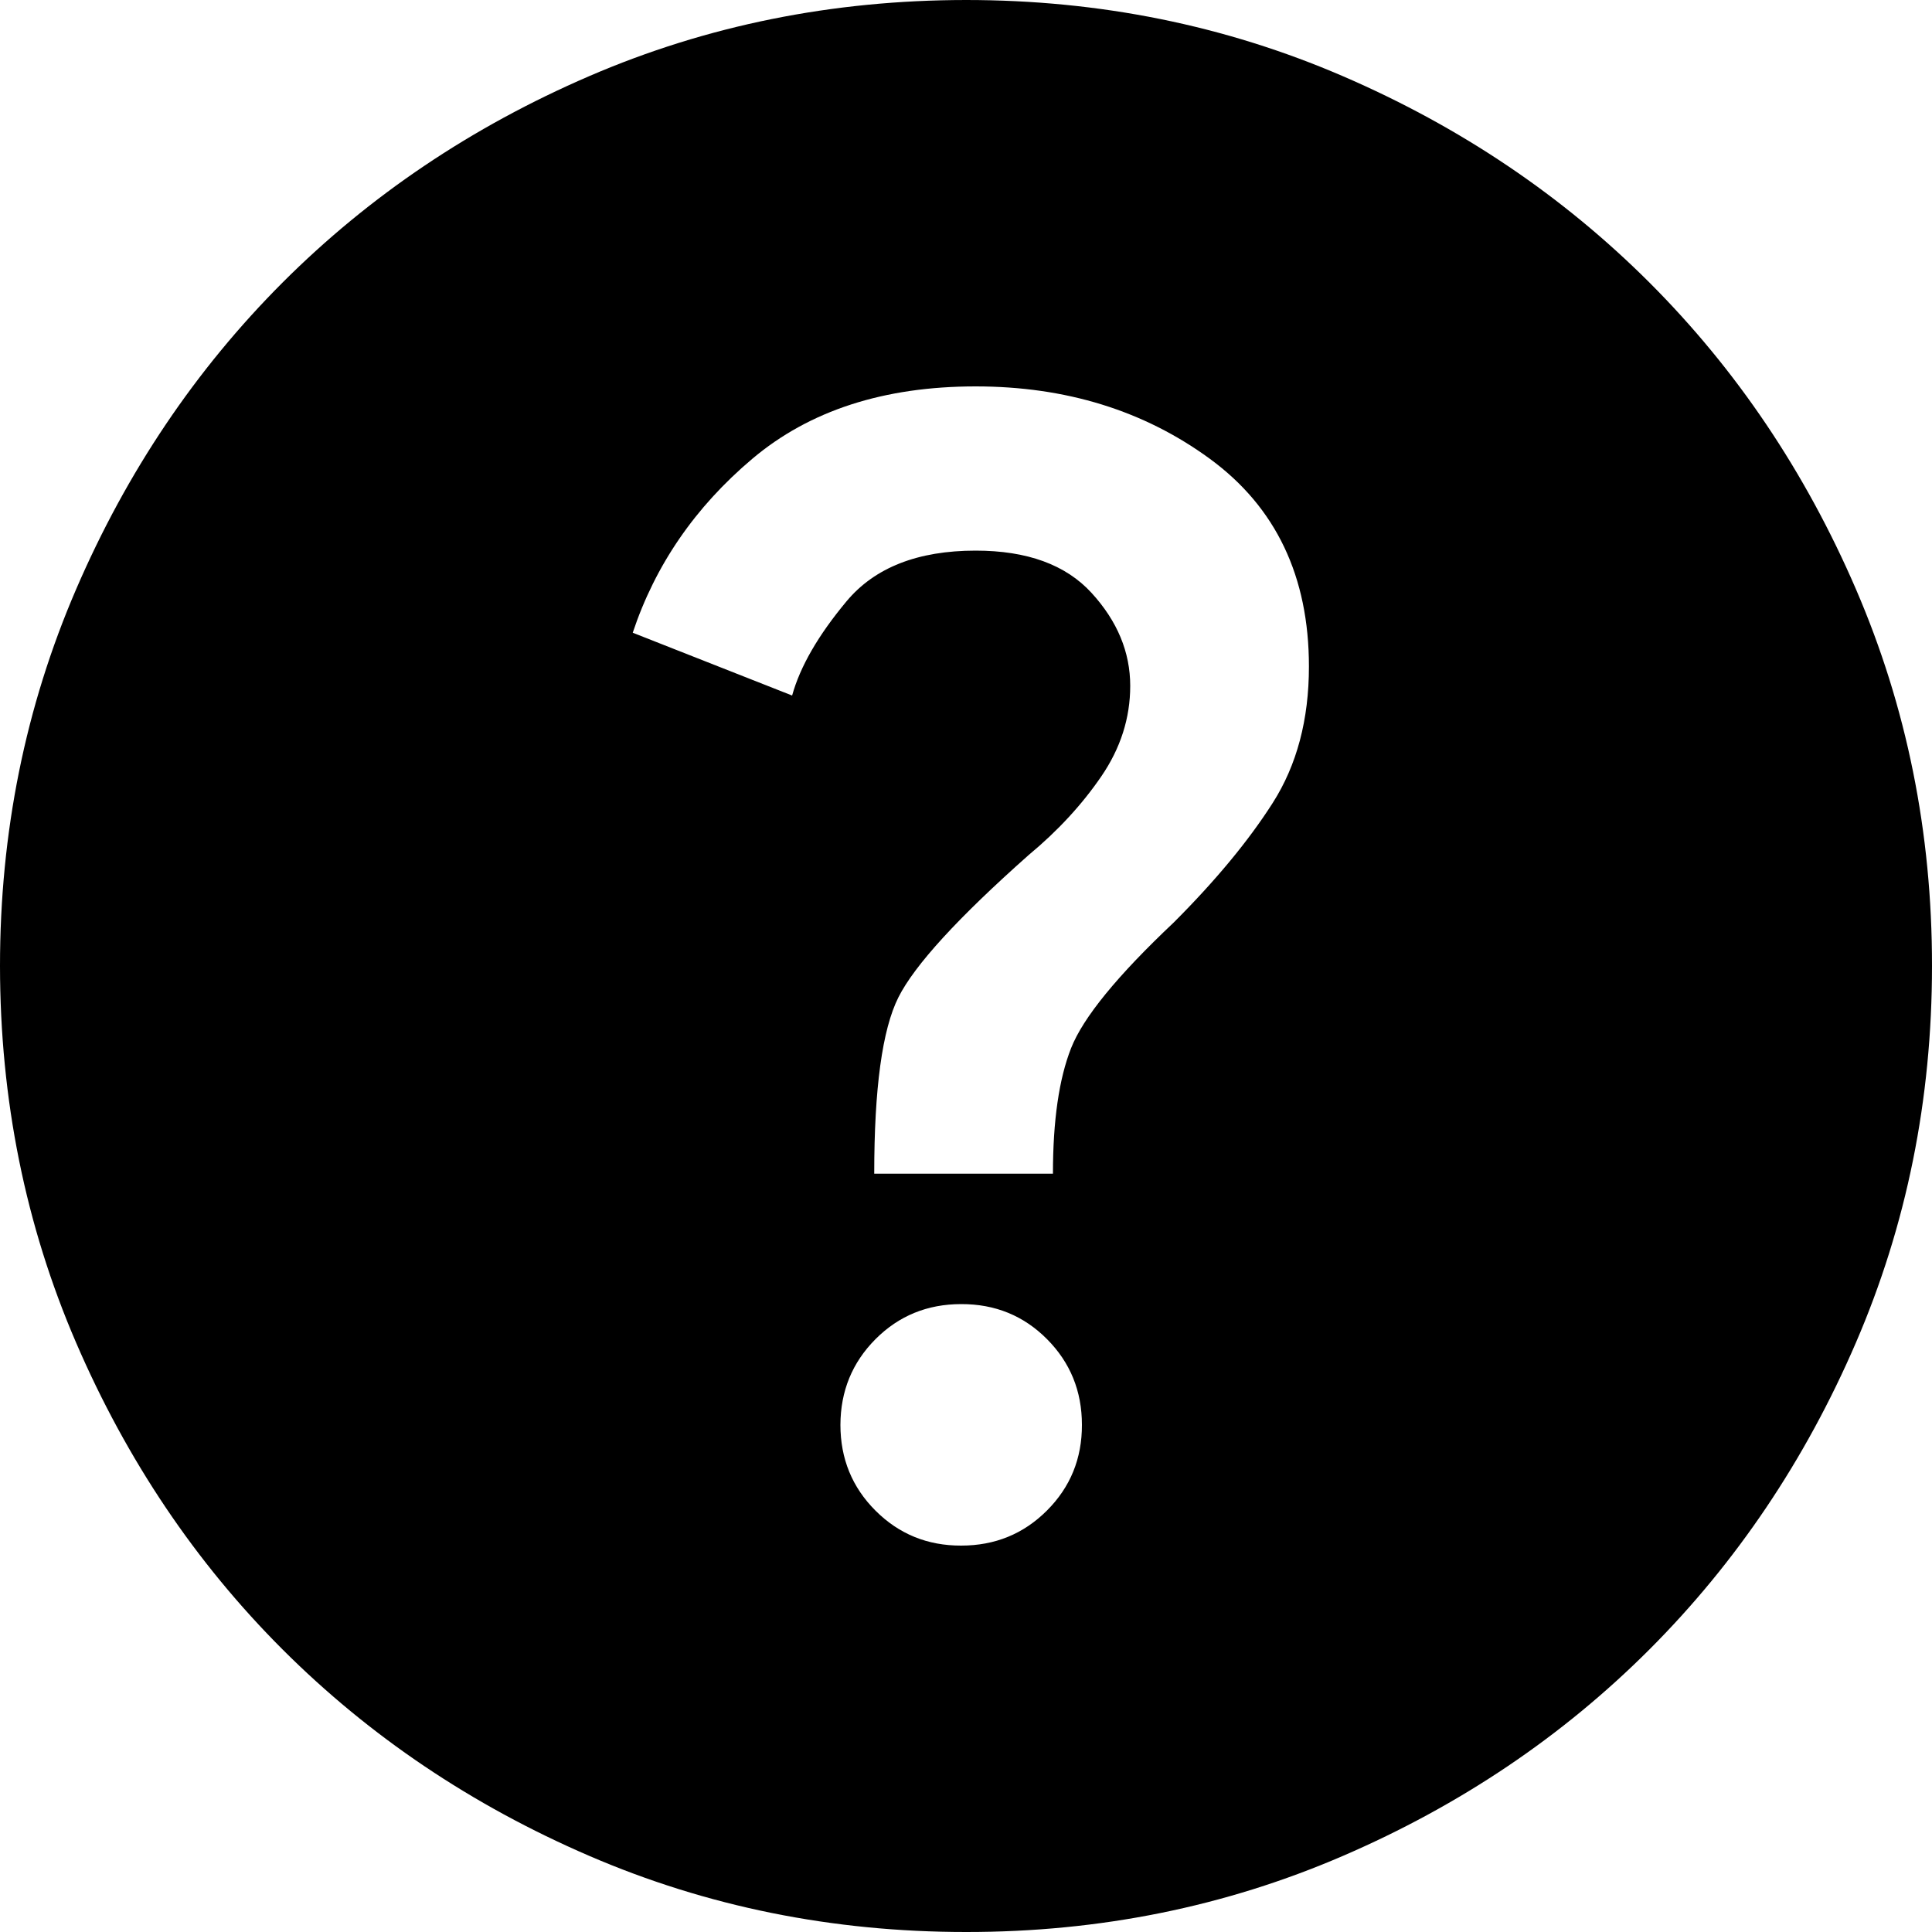
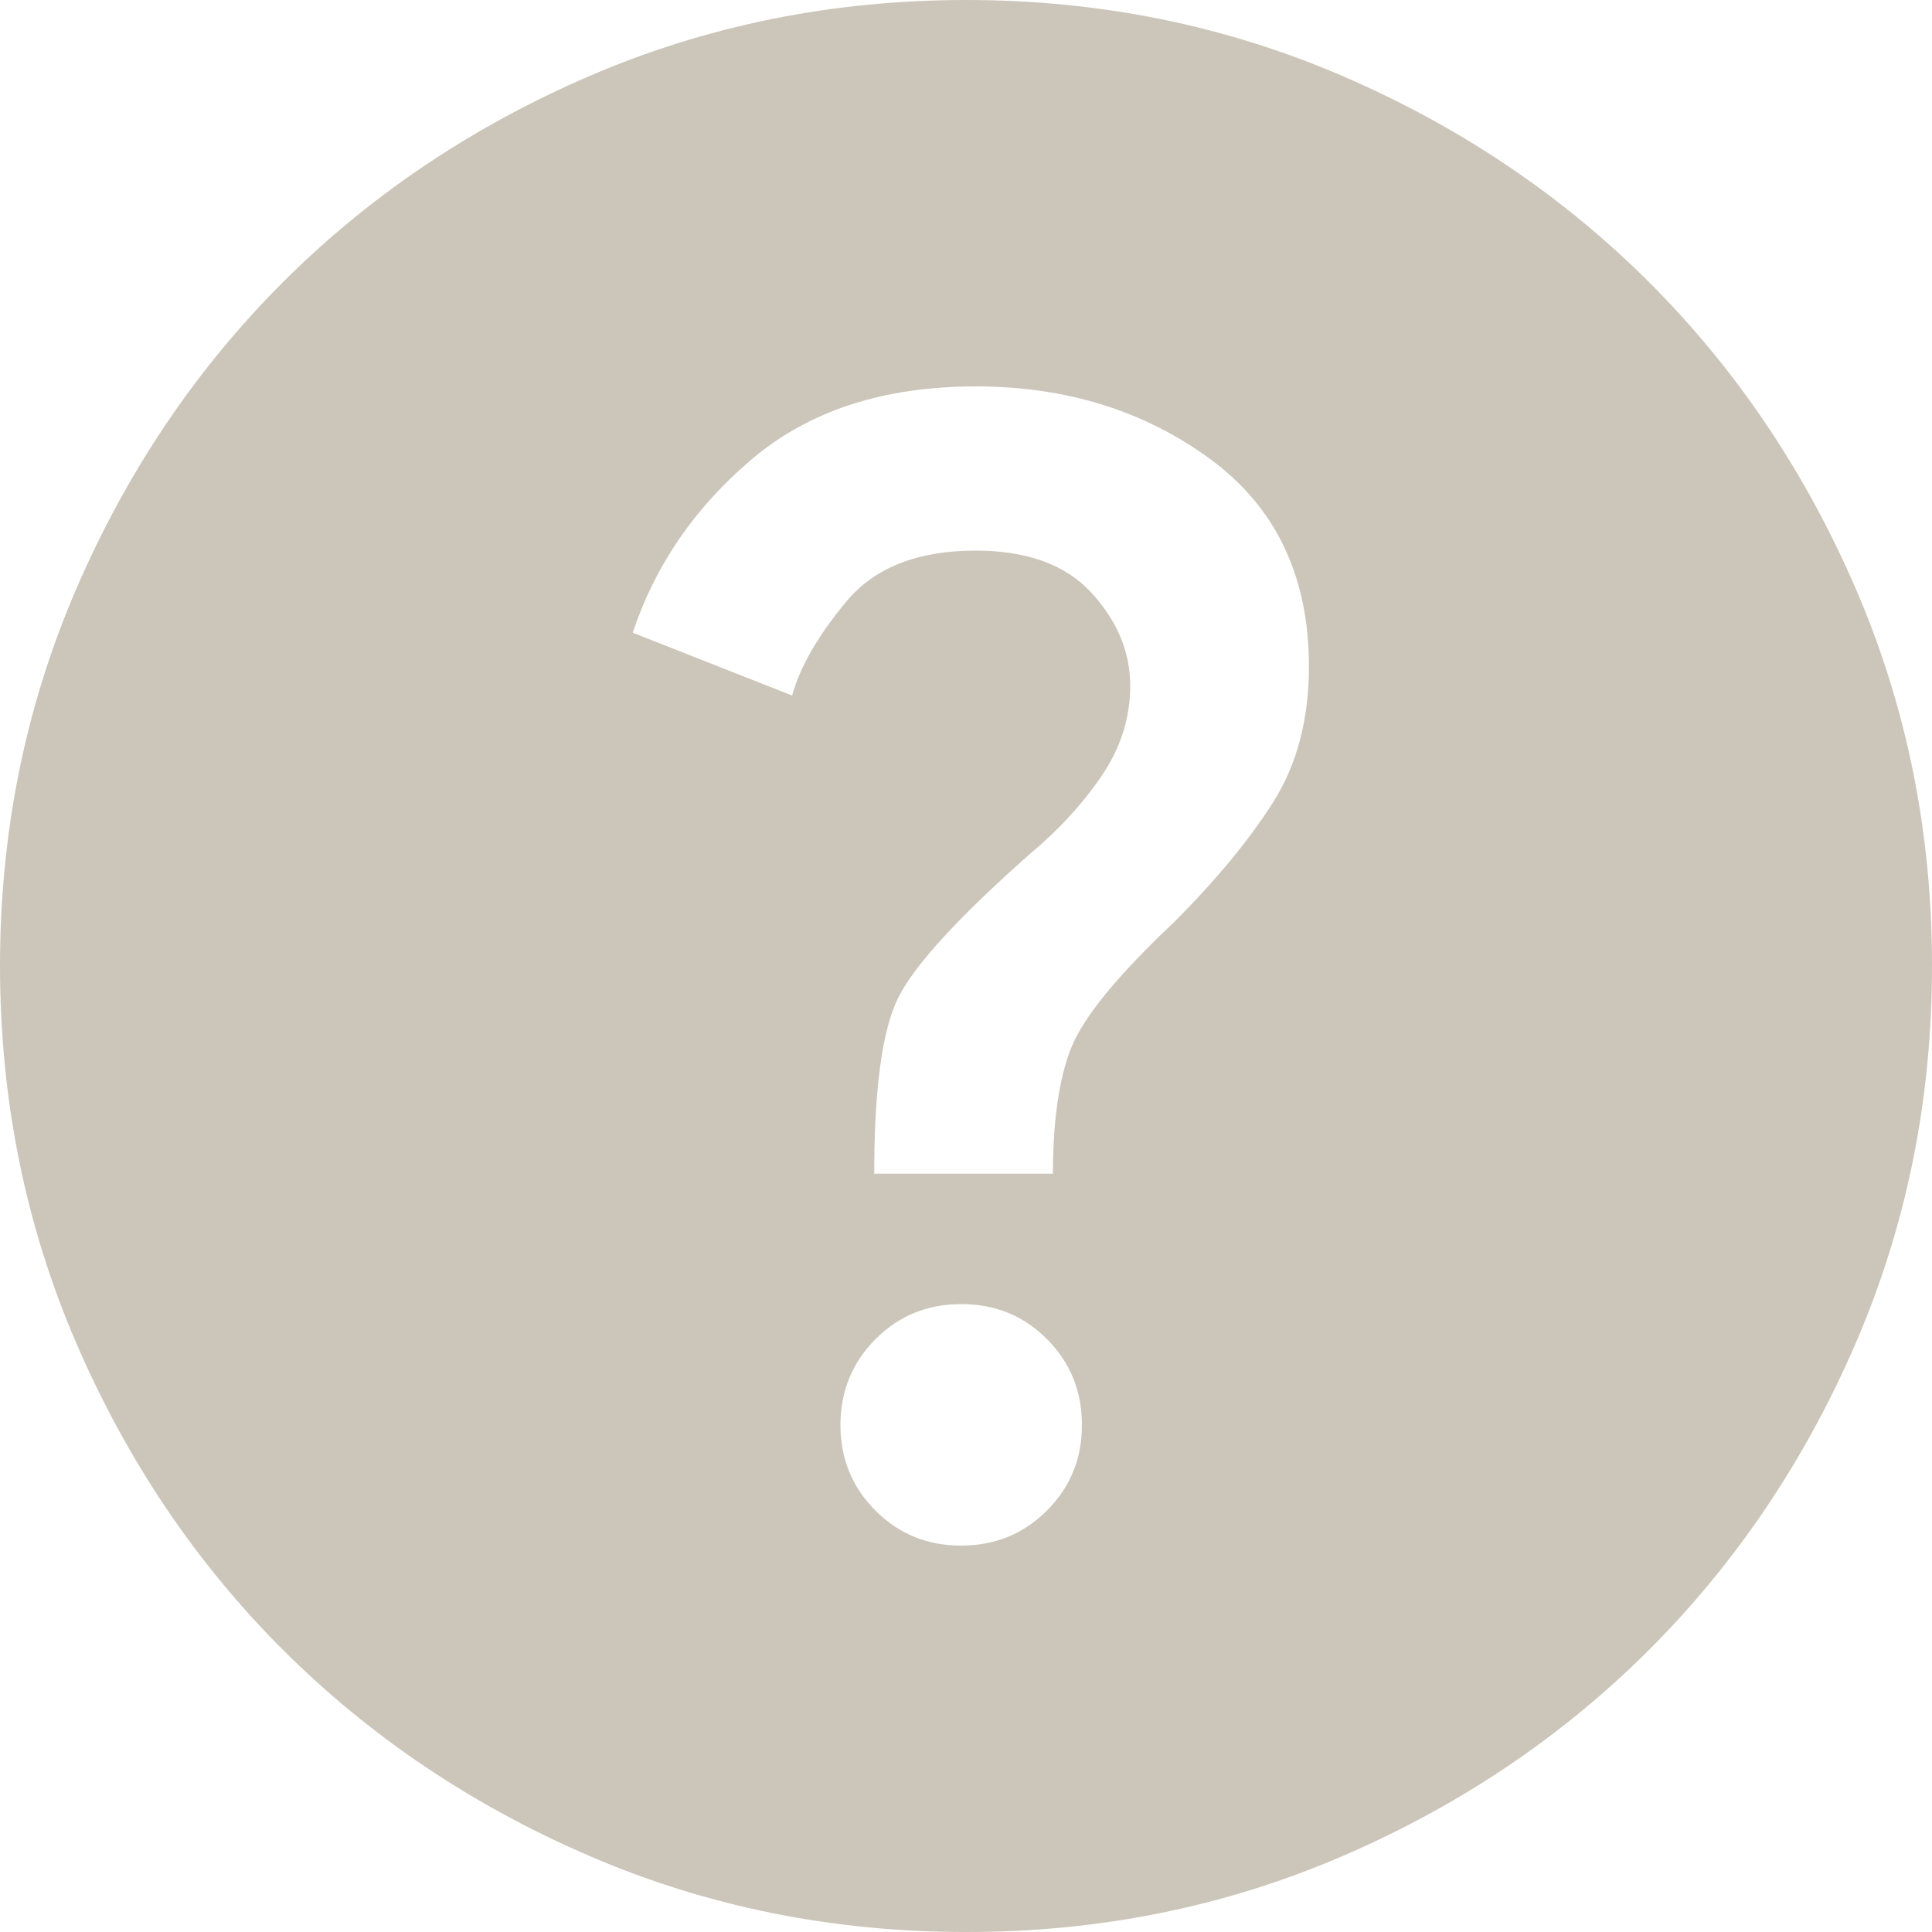
<svg xmlns="http://www.w3.org/2000/svg" width="20" height="20" viewBox="0 0 20 20" fill="none">
-   <path d="M9.95 16C10.3 16 10.596 15.879 10.838 15.637C11.08 15.395 11.201 15.099 11.2 14.75C11.2 14.4 11.079 14.104 10.838 13.862C10.597 13.62 10.301 13.499 9.95 13.5C9.6 13.5 9.304 13.621 9.063 13.863C8.822 14.105 8.701 14.401 8.7 14.75C8.7 15.1 8.821 15.396 9.063 15.638C9.305 15.88 9.601 16.001 9.95 16ZM9.05 12.15H10.9C10.9 11.6 10.963 11.167 11.088 10.85C11.213 10.533 11.567 10.1 12.15 9.55C12.583 9.117 12.925 8.704 13.175 8.312C13.425 7.92 13.55 7.449 13.55 6.9C13.55 5.967 13.208 5.25 12.525 4.75C11.842 4.25 11.033 4 10.1 4C9.15 4 8.379 4.25 7.787 4.75C7.195 5.25 6.783 5.85 6.55 6.55L8.2 7.2C8.283 6.9 8.471 6.575 8.763 6.225C9.055 5.875 9.501 5.7 10.1 5.7C10.633 5.7 11.033 5.846 11.3 6.138C11.567 6.43 11.7 6.751 11.7 7.1C11.7 7.433 11.6 7.746 11.4 8.038C11.2 8.33 10.95 8.601 10.65 8.85C9.917 9.5 9.467 9.992 9.3 10.325C9.133 10.658 9.05 11.267 9.05 12.15ZM10 20C8.617 20 7.317 19.737 6.1 19.212C4.883 18.687 3.825 17.974 2.925 17.075C2.025 16.175 1.313 15.117 0.788 13.9C0.263 12.683 0.001 11.383 0 10C0 8.617 0.263 7.317 0.788 6.1C1.313 4.883 2.026 3.825 2.925 2.925C3.825 2.025 4.883 1.313 6.1 0.788C7.317 0.263 8.617 0.001 10 0C11.383 0 12.683 0.263 13.9 0.788C15.117 1.313 16.175 2.026 17.075 2.925C17.975 3.825 18.688 4.883 19.213 6.1C19.738 7.317 20.001 8.617 20 10C20 11.383 19.737 12.683 19.212 13.9C18.687 15.117 17.974 16.175 17.075 17.075C16.175 17.975 15.117 18.688 13.9 19.213C12.683 19.738 11.383 20.001 10 20Z" fill="black" />
+   <path d="M9.95 16C10.3 16 10.596 15.879 10.838 15.637C11.08 15.395 11.201 15.099 11.2 14.75C11.2 14.4 11.079 14.104 10.838 13.862C10.597 13.62 10.301 13.499 9.95 13.5C9.6 13.5 9.304 13.621 9.063 13.863C8.822 14.105 8.701 14.401 8.7 14.75C8.7 15.1 8.821 15.396 9.063 15.638C9.305 15.88 9.601 16.001 9.95 16ZM9.05 12.15H10.9C10.9 11.6 10.963 11.167 11.088 10.85C11.213 10.533 11.567 10.1 12.15 9.55C12.583 9.117 12.925 8.704 13.175 8.312C13.425 7.92 13.55 7.449 13.55 6.9C13.55 5.967 13.208 5.25 12.525 4.75C11.842 4.25 11.033 4 10.1 4C9.15 4 8.379 4.25 7.787 4.75C7.195 5.25 6.783 5.85 6.55 6.55L8.2 7.2C8.283 6.9 8.471 6.575 8.763 6.225C9.055 5.875 9.501 5.7 10.1 5.7C10.633 5.7 11.033 5.846 11.3 6.138C11.567 6.43 11.7 6.751 11.7 7.1C11.7 7.433 11.6 7.746 11.4 8.038C11.2 8.33 10.95 8.601 10.65 8.85C9.917 9.5 9.467 9.992 9.3 10.325C9.133 10.658 9.05 11.267 9.05 12.15ZM10 20C8.617 20 7.317 19.737 6.1 19.212C4.883 18.687 3.825 17.974 2.925 17.075C2.025 16.175 1.313 15.117 0.788 13.9C0.263 12.683 0.001 11.383 0 10C0 8.617 0.263 7.317 0.788 6.1C1.313 4.883 2.026 3.825 2.925 2.925C3.825 2.025 4.883 1.313 6.1 0.788C7.317 0.263 8.617 0.001 10 0C11.383 0 12.683 0.263 13.9 0.788C15.117 1.313 16.175 2.026 17.075 2.925C17.975 3.825 18.688 4.883 19.213 6.1C19.738 7.317 20.001 8.617 20 10C20 11.383 19.737 12.683 19.212 13.9C18.687 15.117 17.974 16.175 17.075 17.075C16.175 17.975 15.117 18.688 13.9 19.213C12.683 19.738 11.383 20.001 10 20Z" fill="#CCC5B9" />
</svg>
